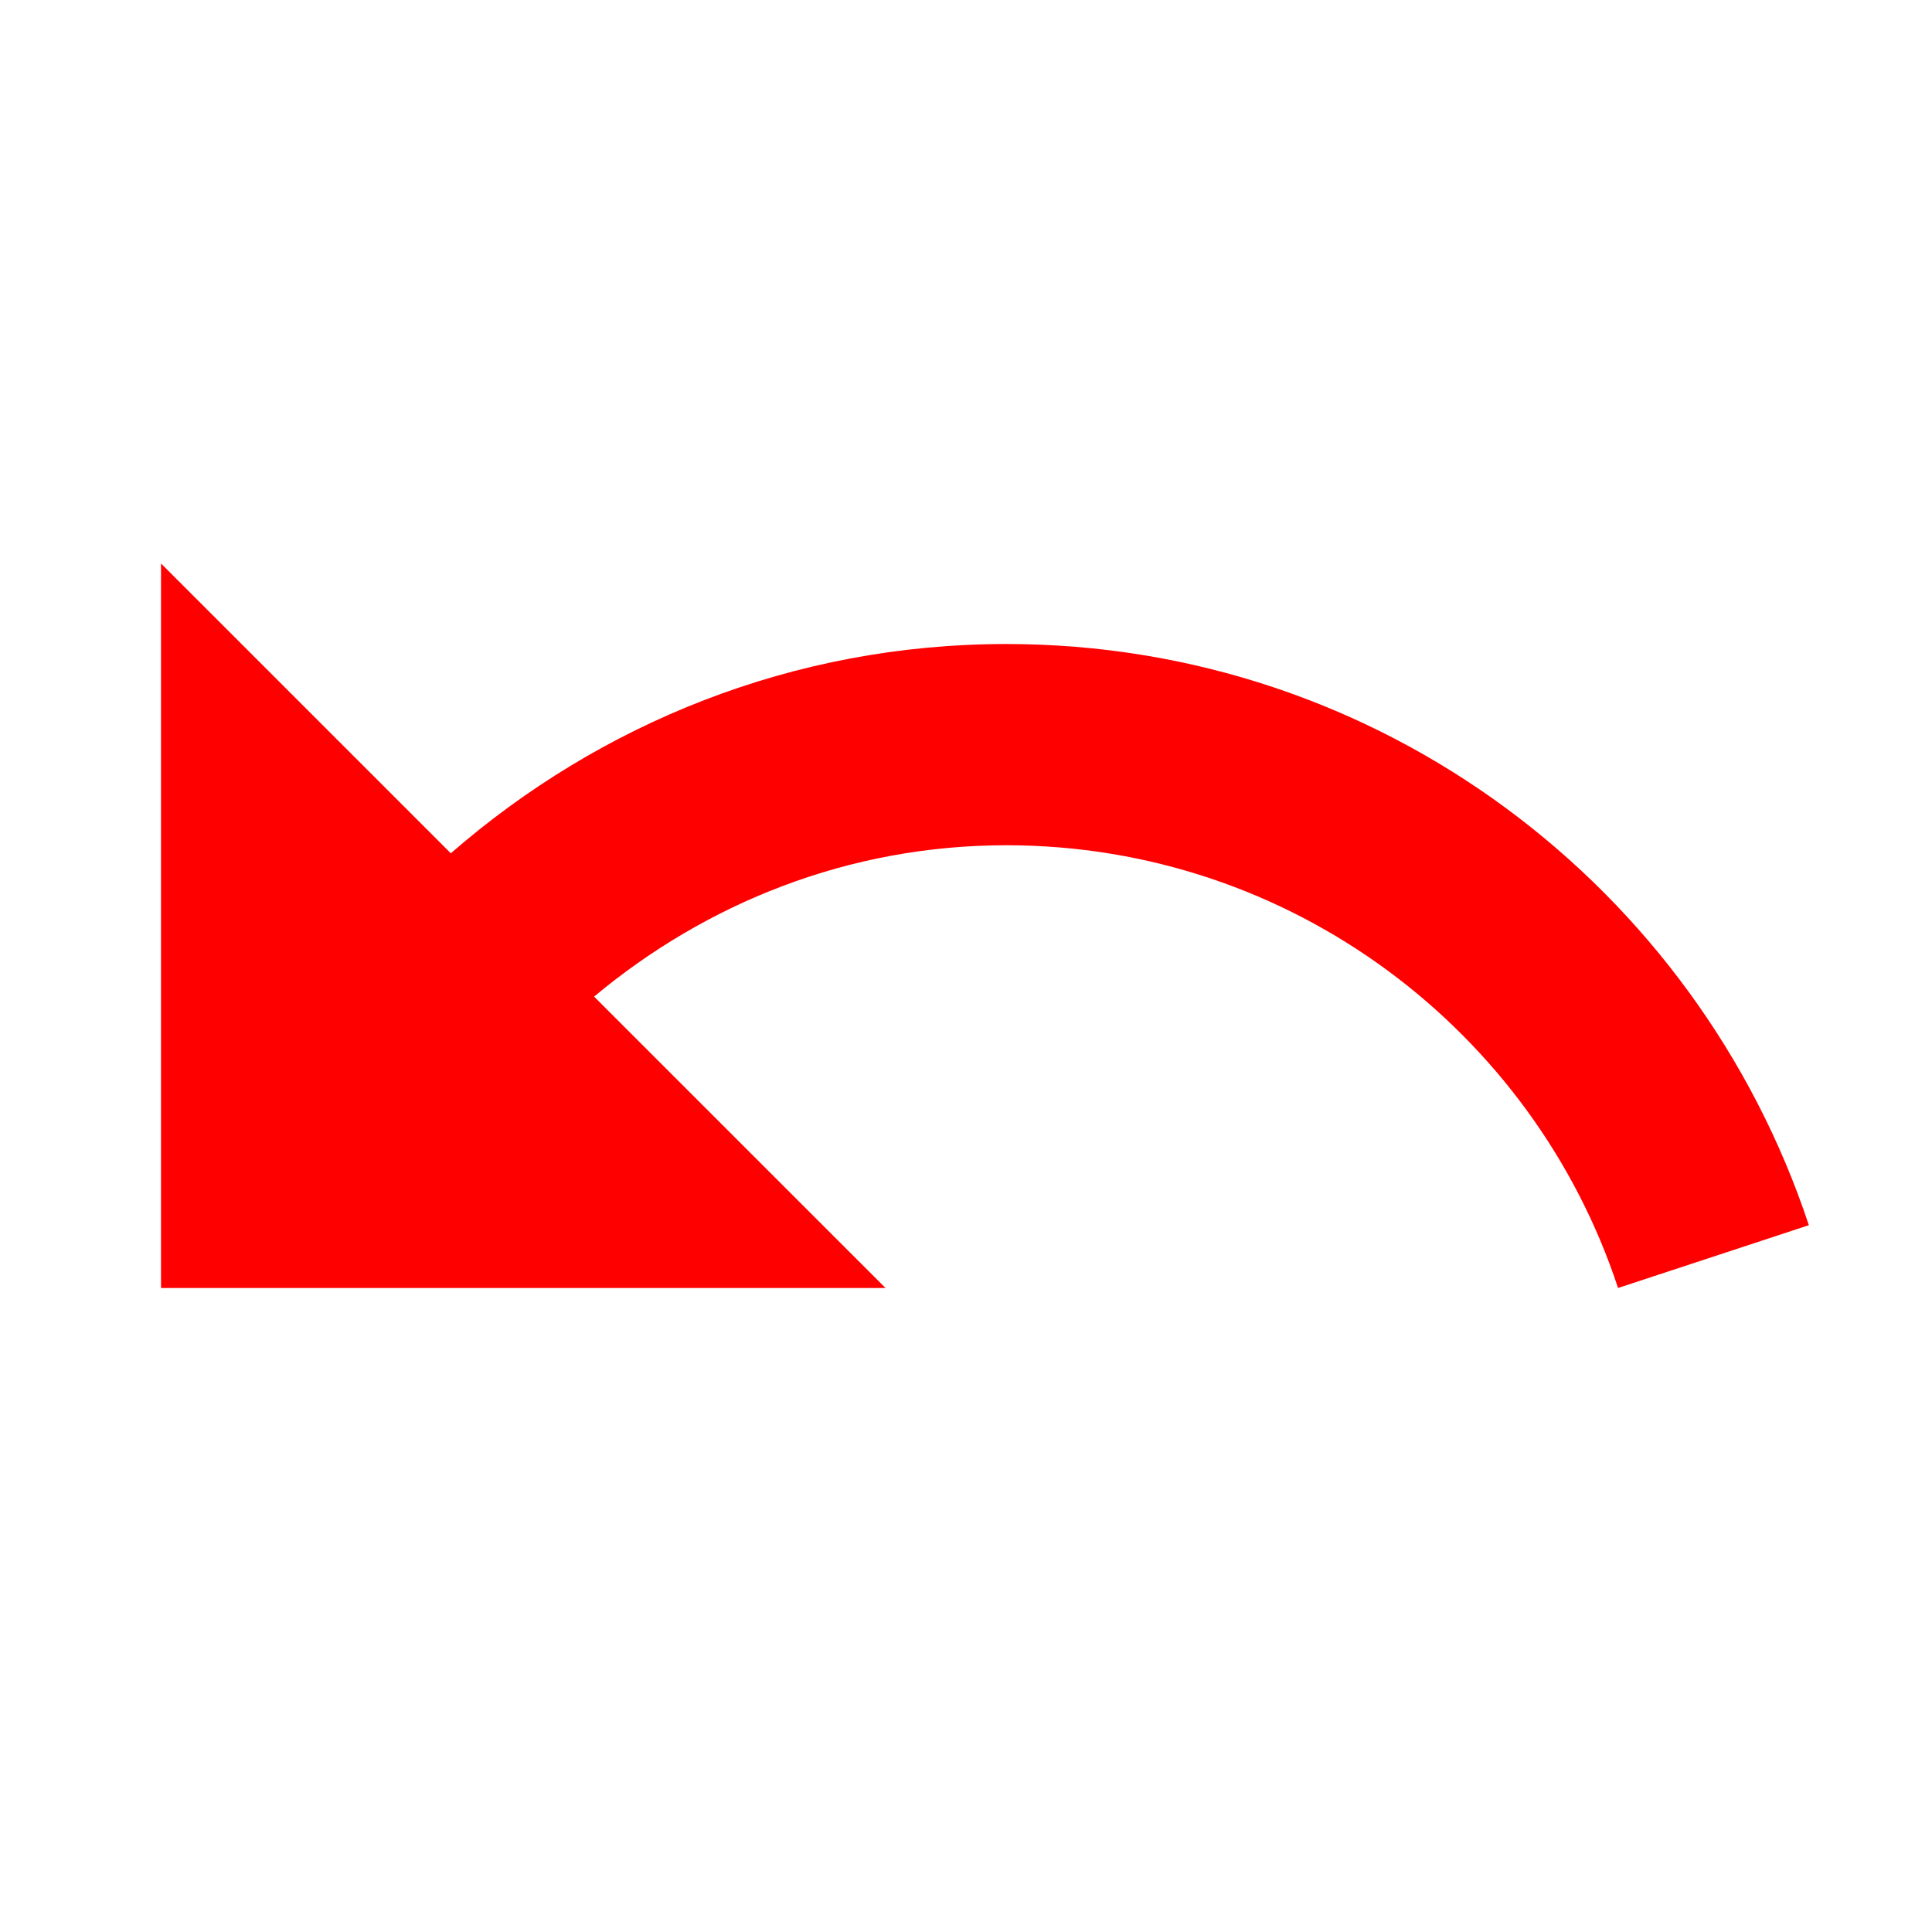
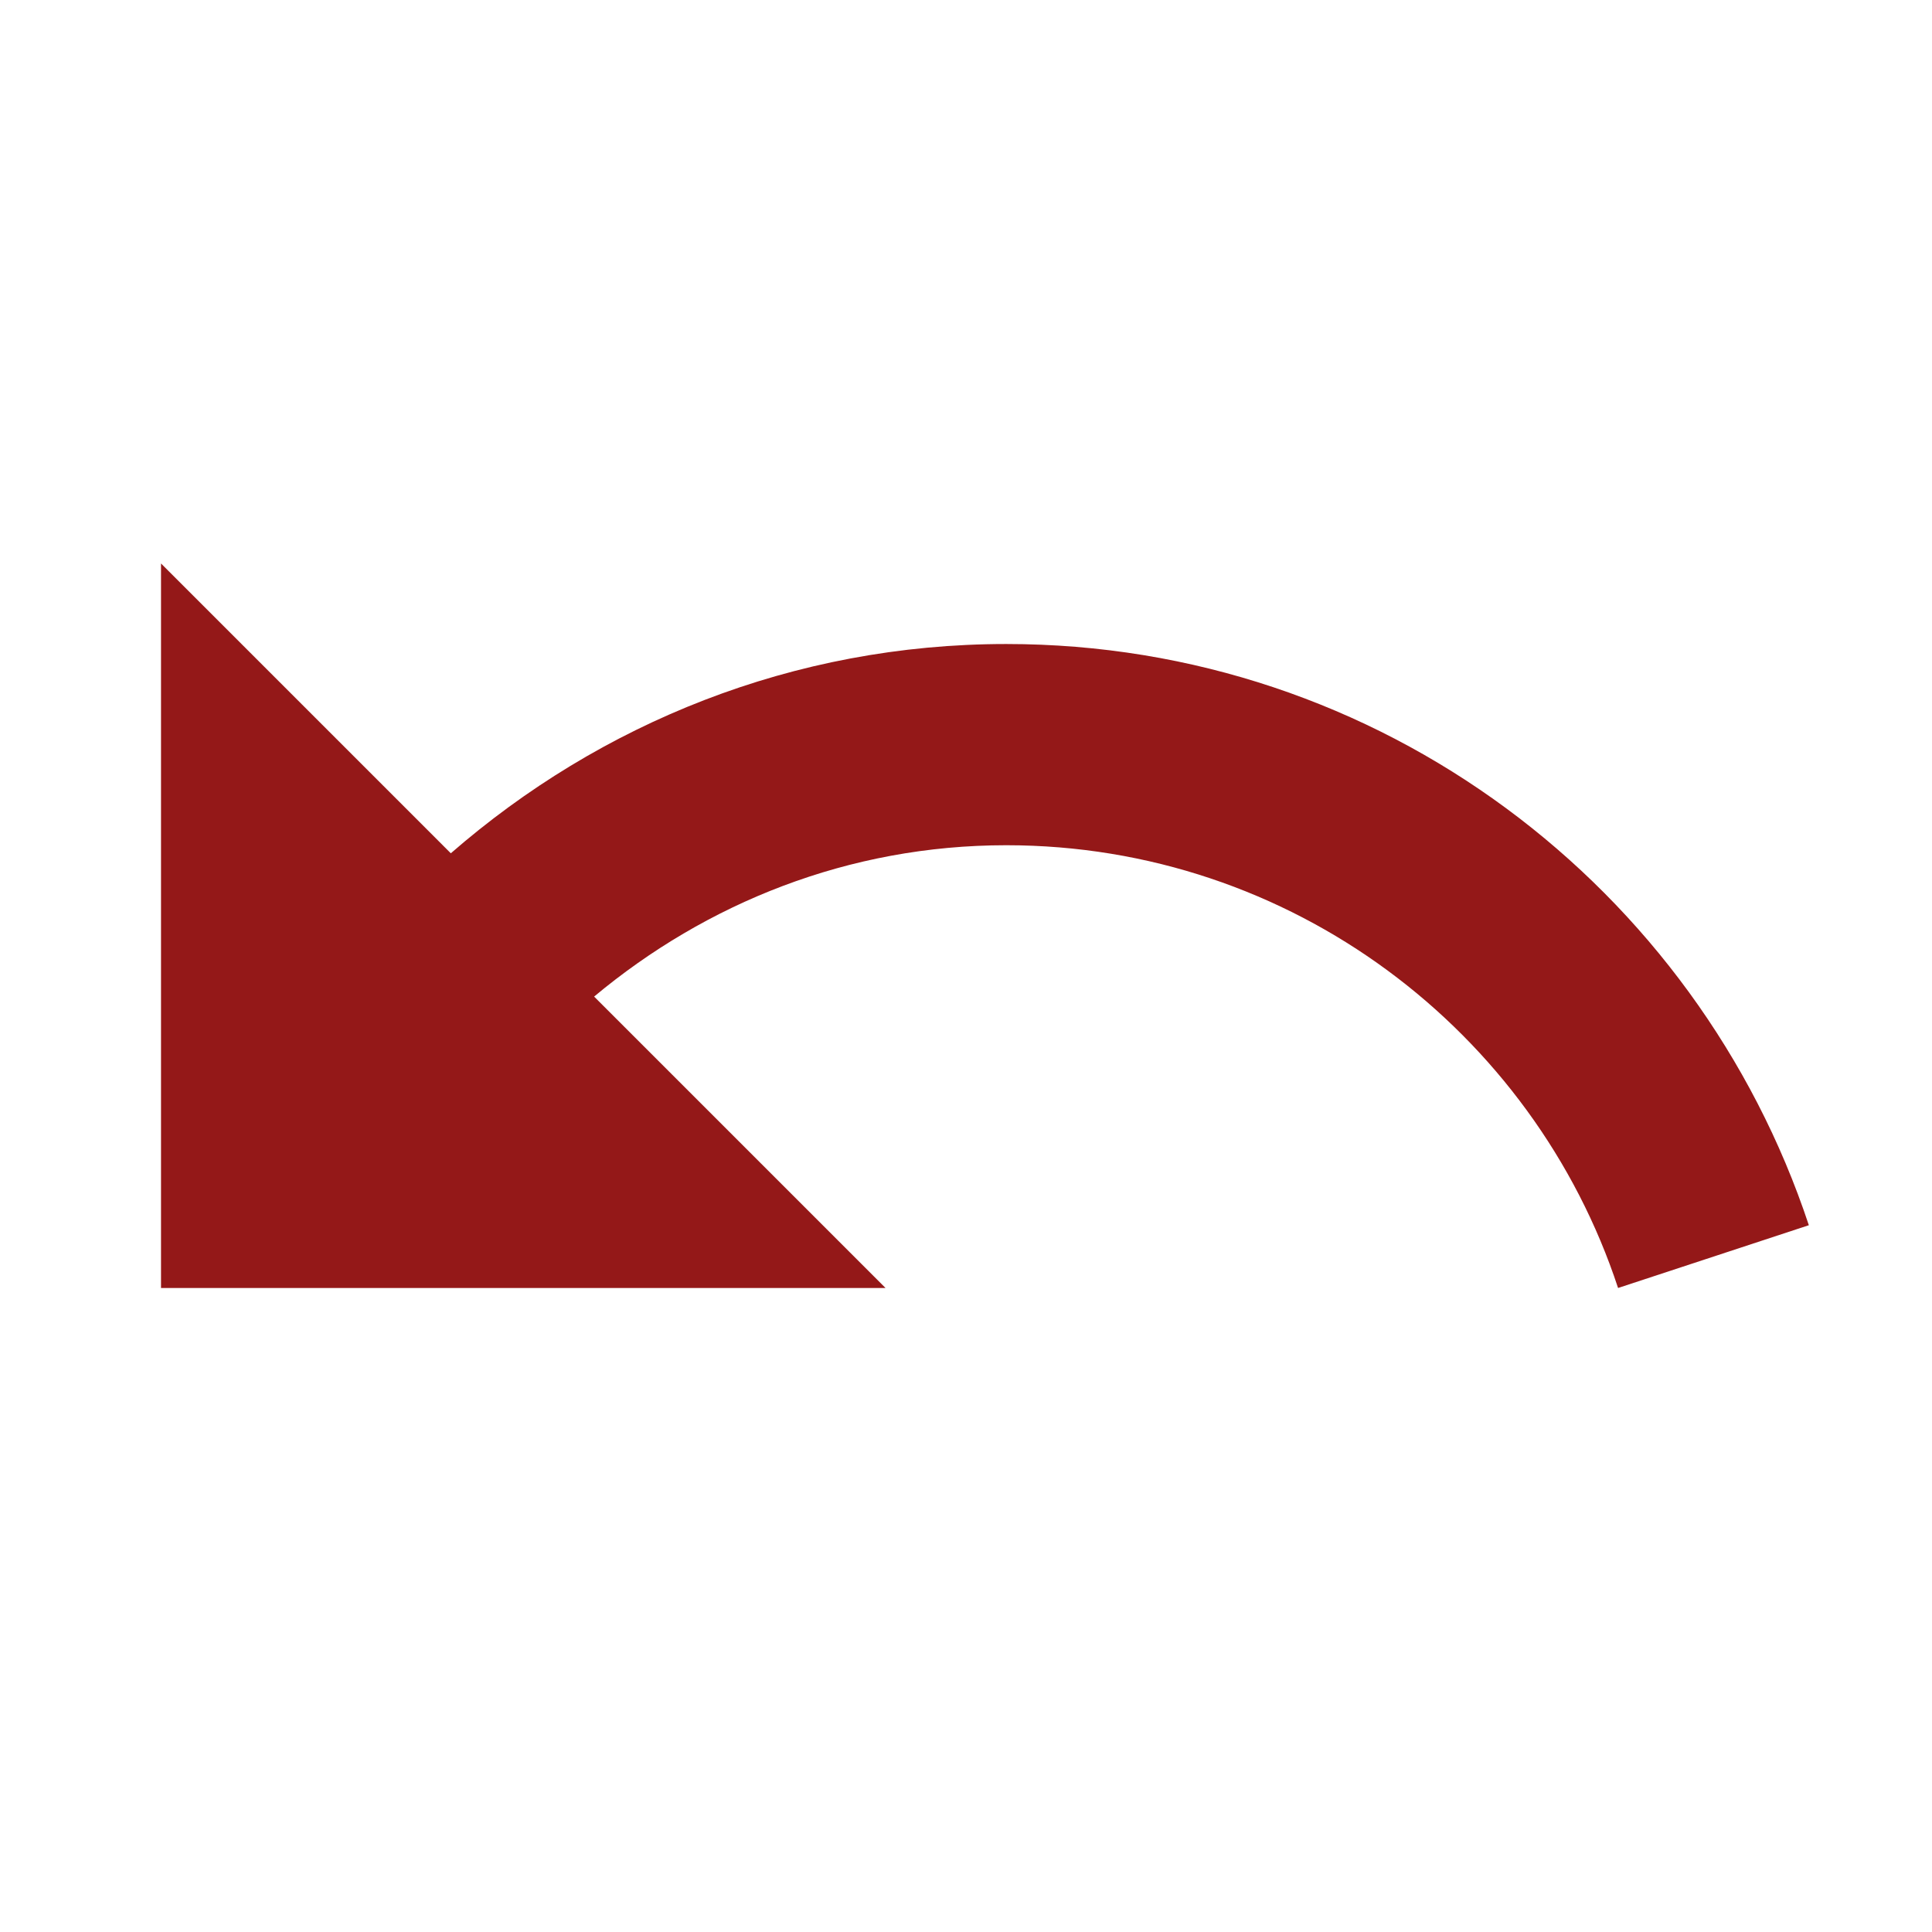
- <svg xmlns="http://www.w3.org/2000/svg" width="50" height="50" viewBox="0 0 50 50" fill="none">
-   <path d="M26.042 16.667C20.521 16.667 15.521 18.729 11.667 22.083L4.167 14.583V33.333H22.917L15.375 25.792C18.271 23.375 21.959 21.875 26.042 21.875C33.417 21.875 39.688 26.688 41.875 33.333L46.813 31.708C43.917 22.979 35.73 16.667 26.042 16.667Z" fill="#FF0000" />
+ <svg xmlns="http://www.w3.org/2000/svg" width="47" height="47" viewBox="0 0 47 47" fill="none">
+   <path d="M24.48 15.667C19.29 15.667 14.59 17.605 10.967 20.758L3.917 13.708V31.333H21.542L14.453 24.244C17.175 21.973 20.641 20.562 24.48 20.562C31.412 20.562 37.307 25.086 39.363 31.333L44.004 29.806C41.282 21.601 33.586 15.667 24.48 15.667Z" fill="#941818" />
</svg>
